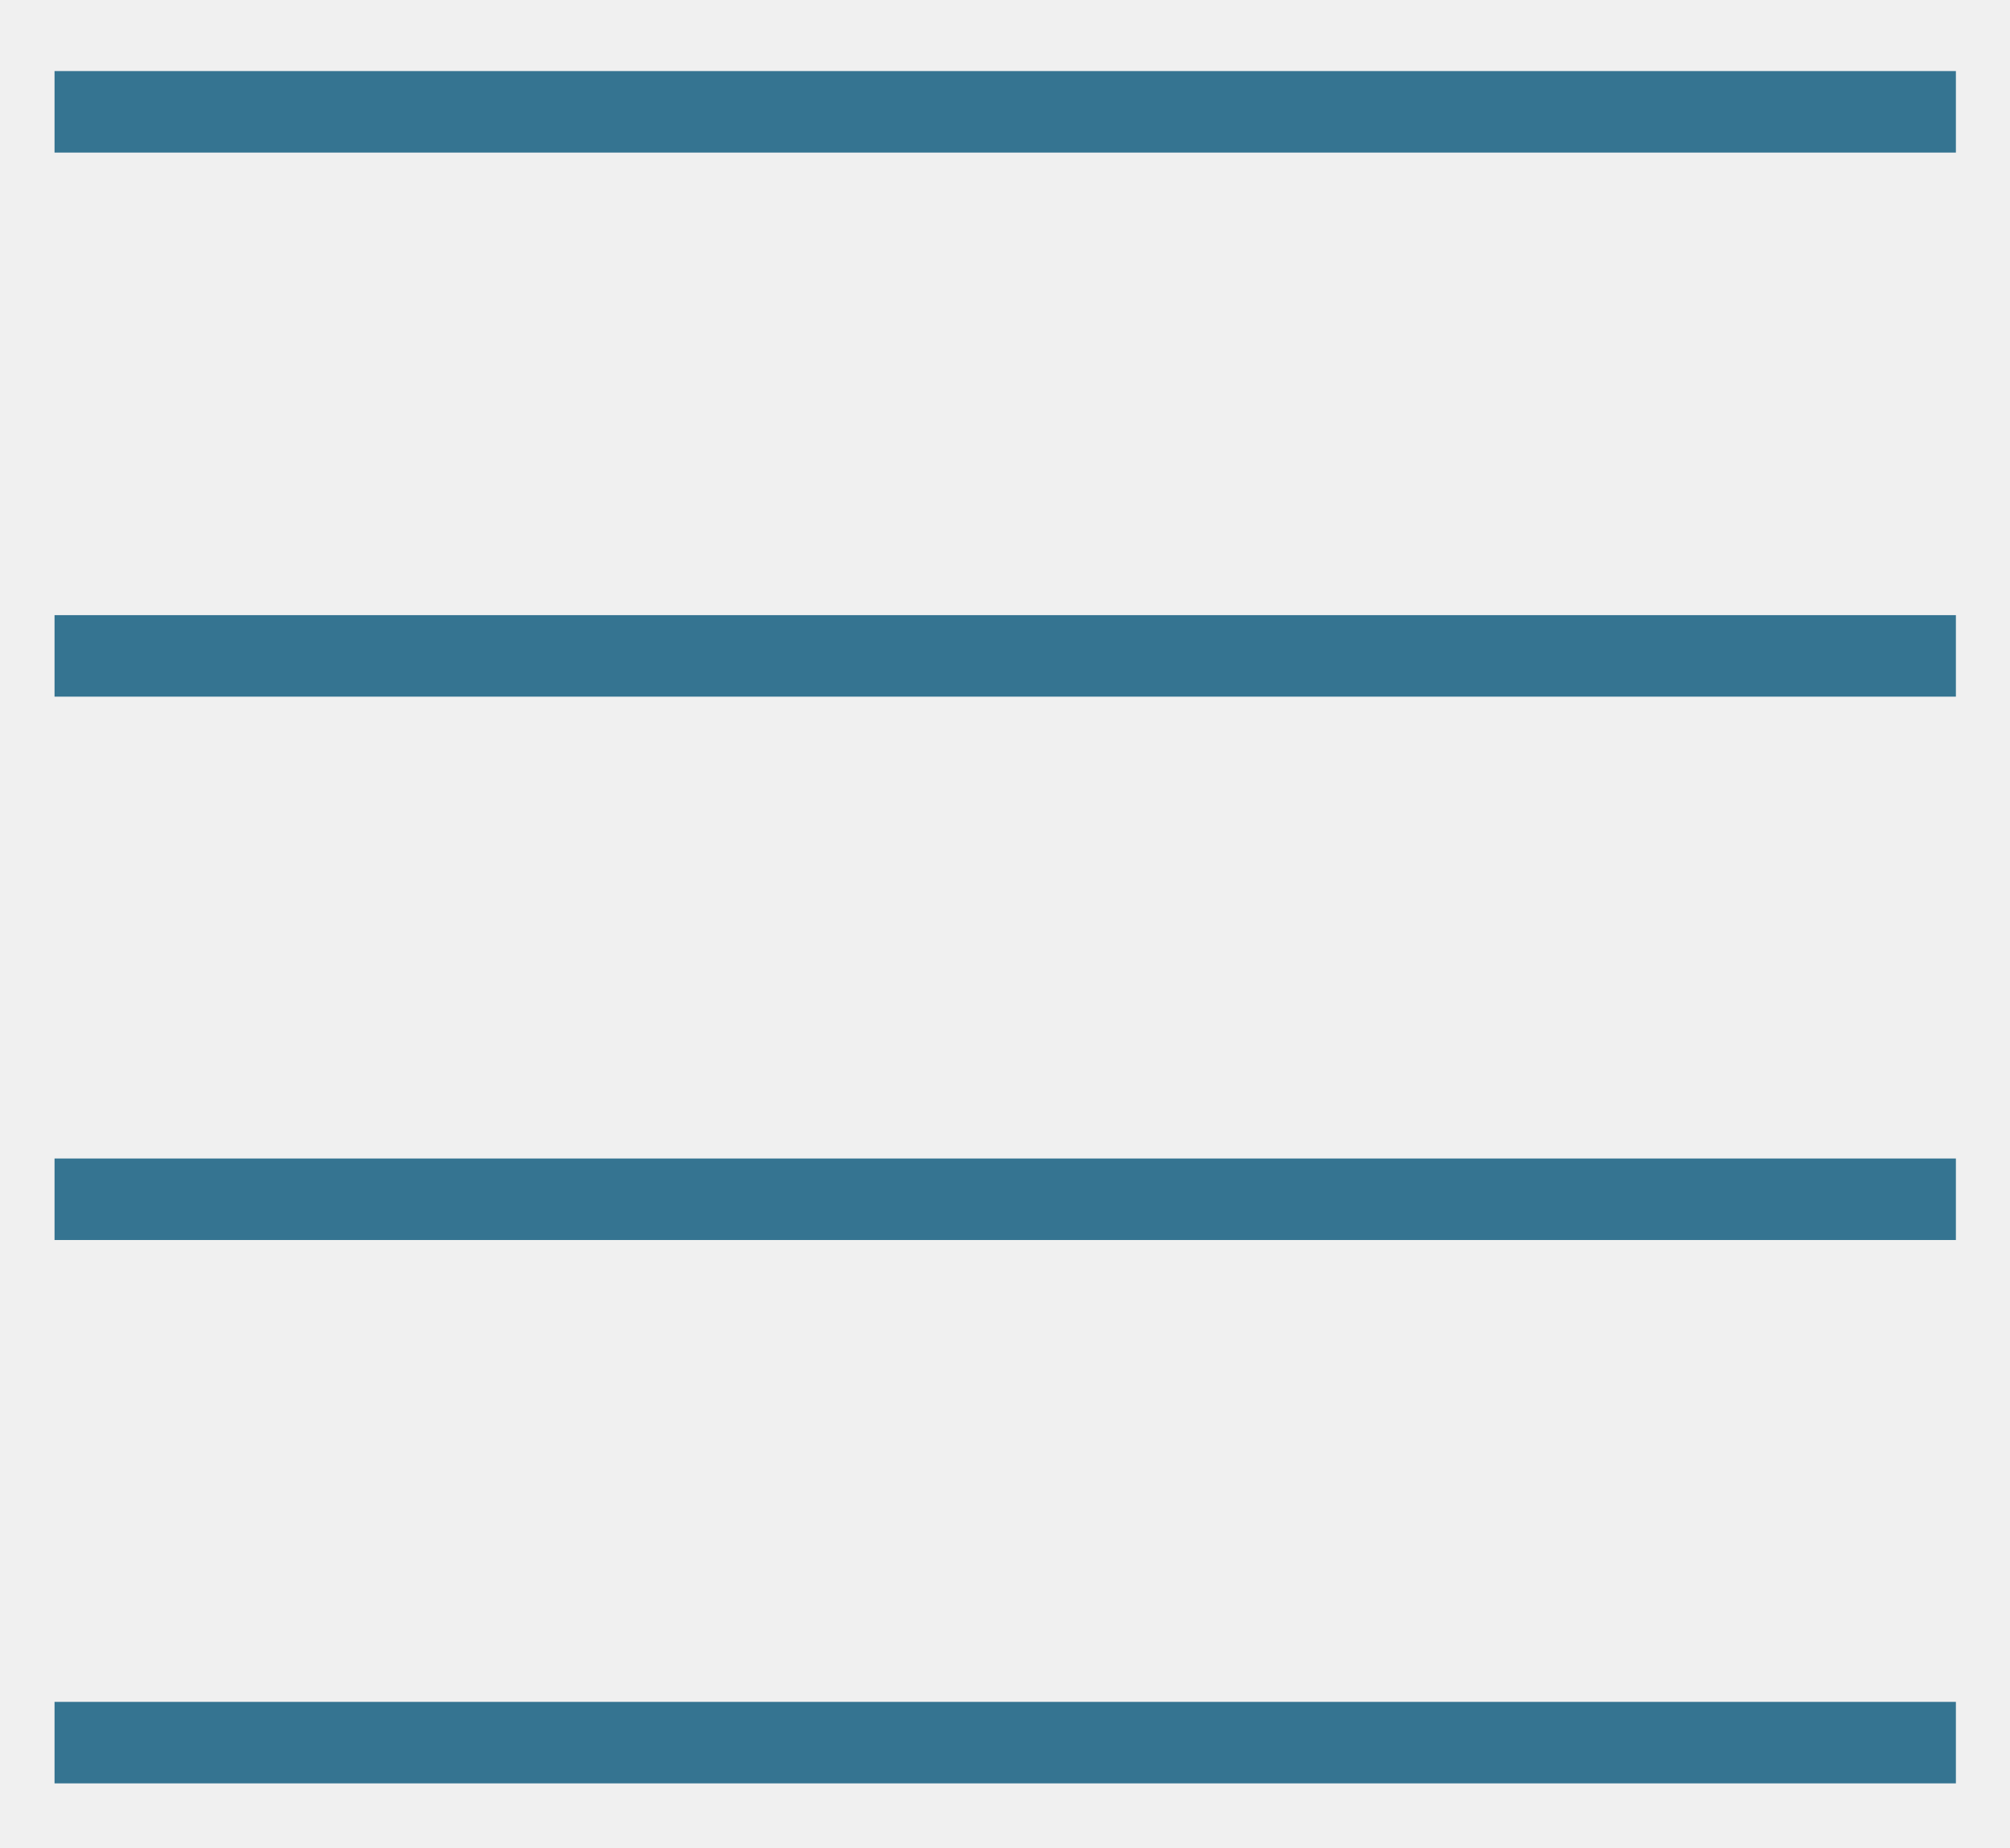
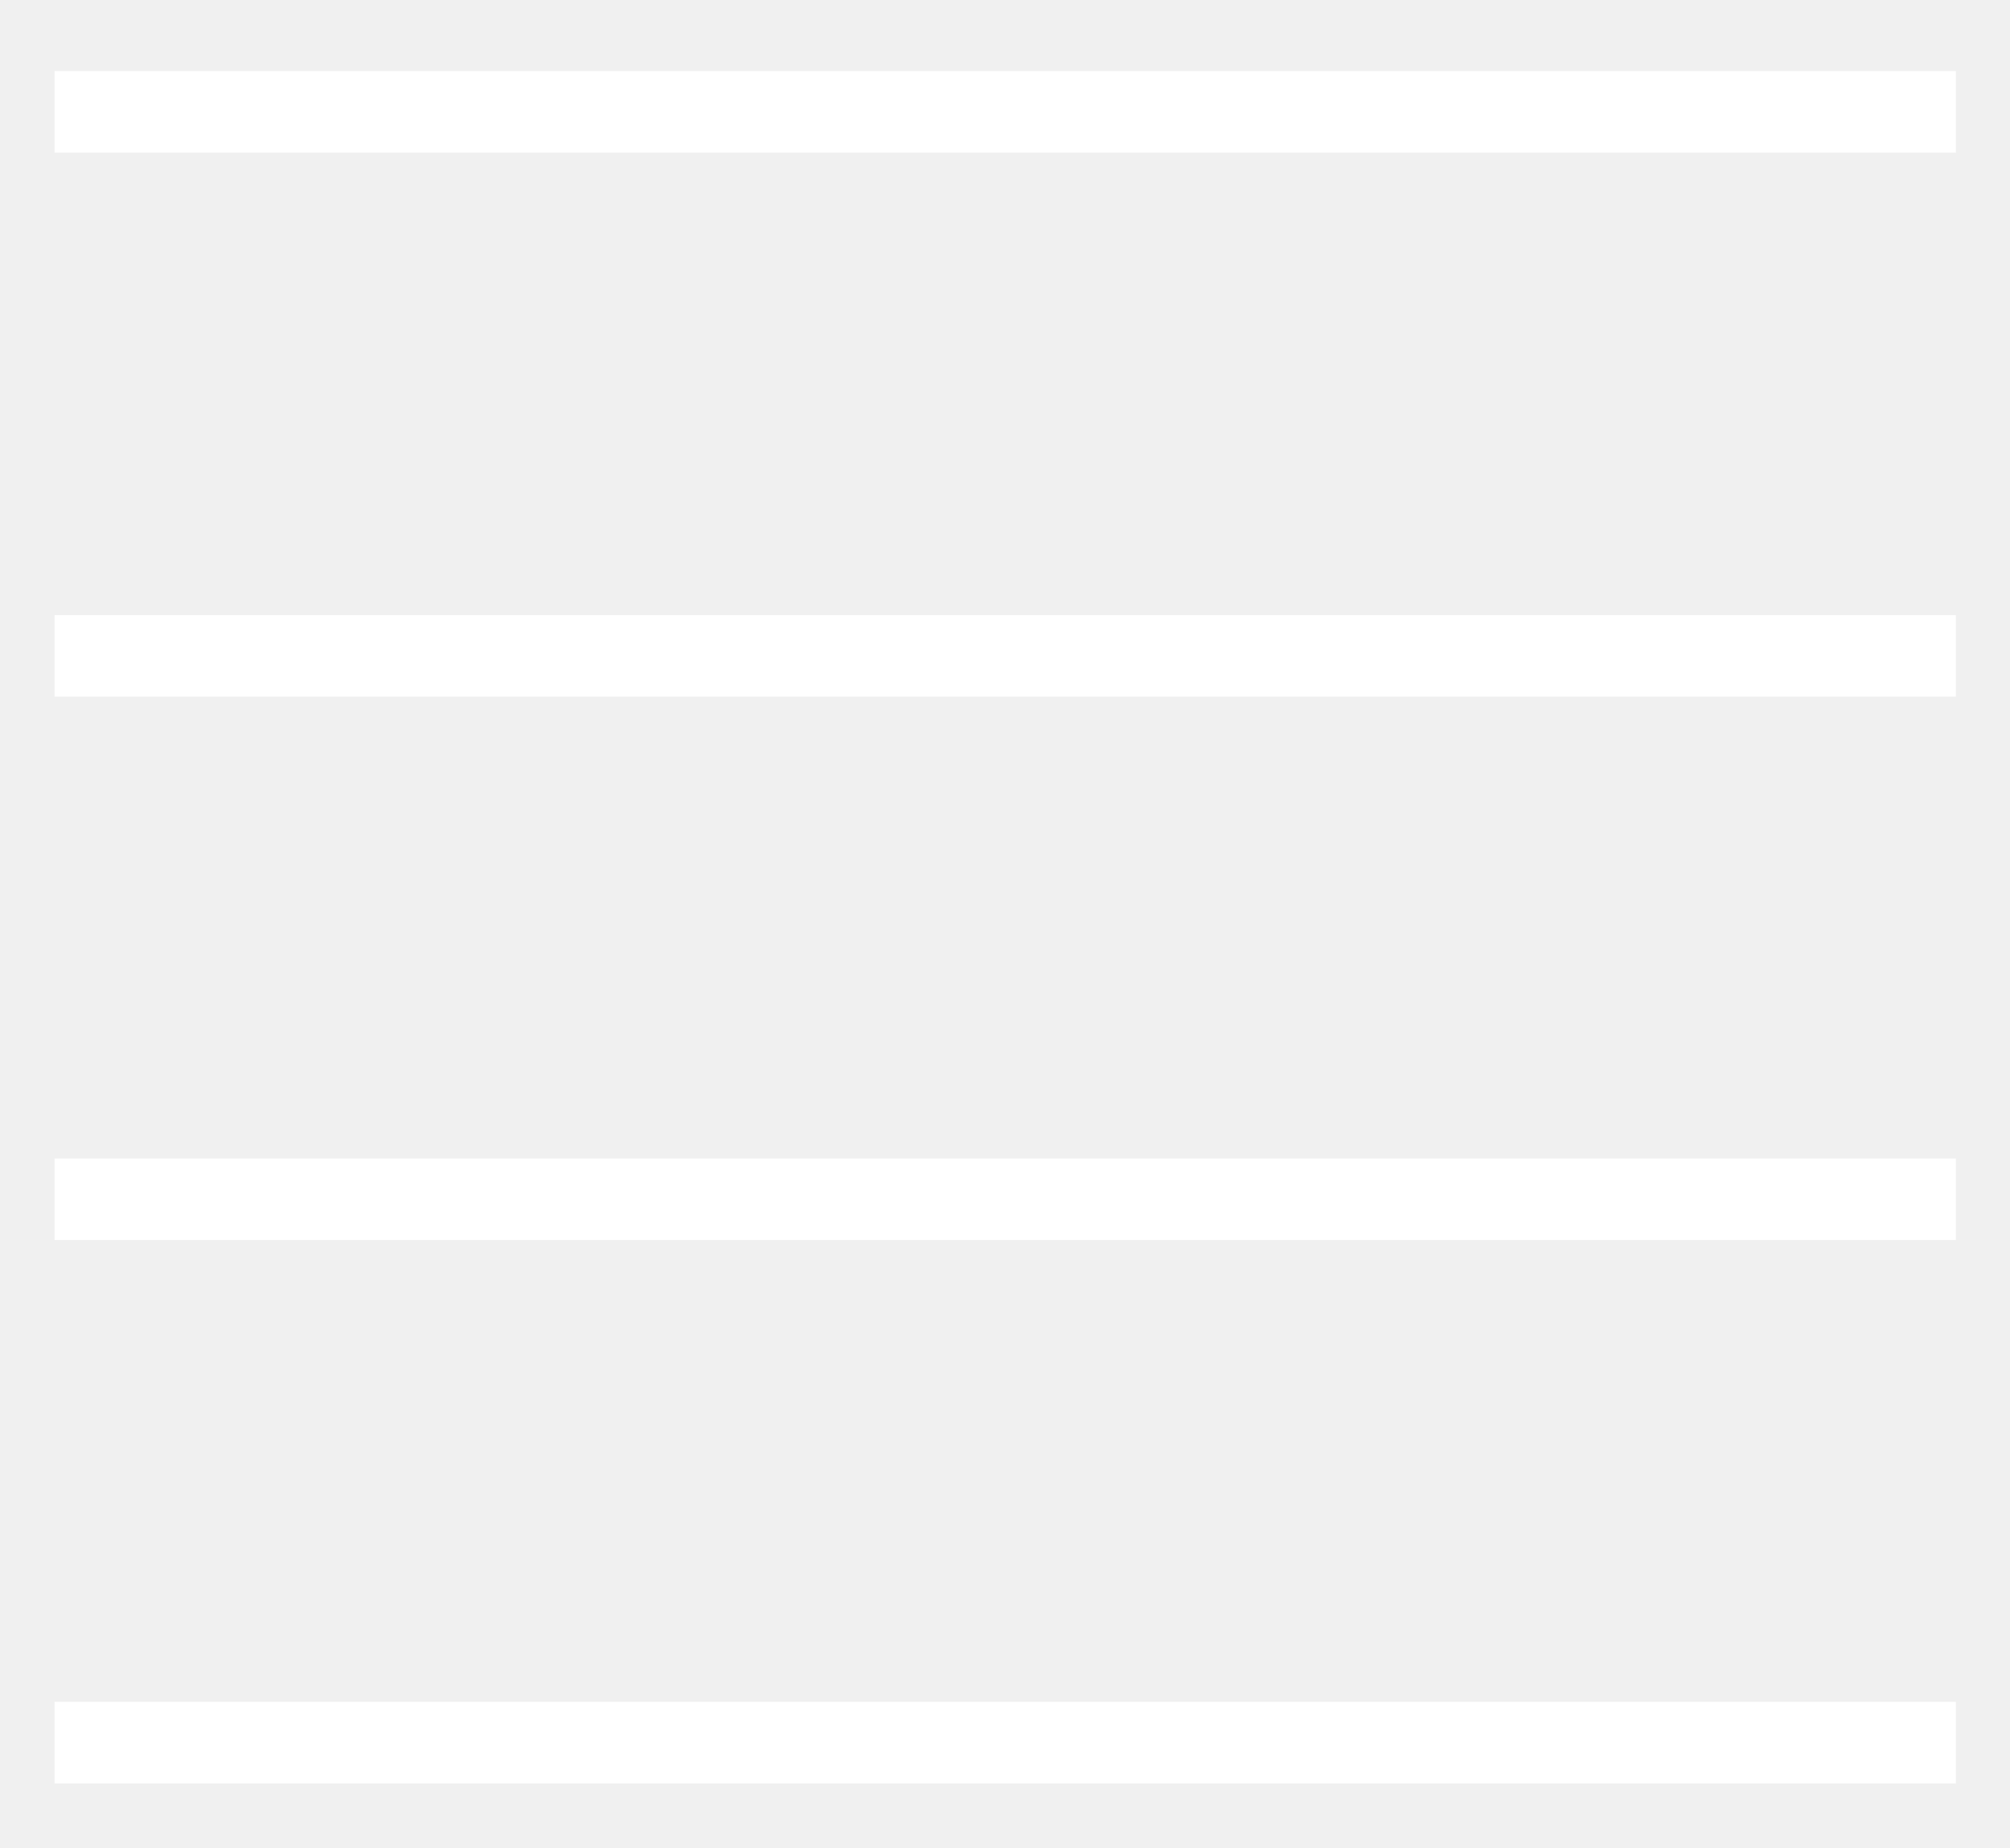
<svg xmlns="http://www.w3.org/2000/svg" width="37" height="34" viewBox="0 0 37 34" fill="none">
-   <path d="M1.004 1.308V2.808H36.004V1.308H1.004Z" fill="#357491" />
-   <path d="M1.004 11.321V12.821H36.004V11.321H1.004Z" fill="#357491" />
-   <path d="M1.004 21.321V22.821H36.004V21.321H1.004Z" fill="#357491" />
-   <path d="M1.004 31.321V32.821H36.004V31.321H1.004Z" fill="#357491" />
+   <path d="M1.004 1.308V2.808H36.004V1.308H1.004Z" fill="white" />
+   <path d="M1.004 11.321V12.821H36.004V11.321H1.004Z" fill="white" />
+   <path d="M1.004 21.321V22.821H36.004V21.321H1.004Z" fill="white" />
+   <path d="M1.004 31.321V32.821H36.004V31.321H1.004Z" fill="white" />
</svg>
